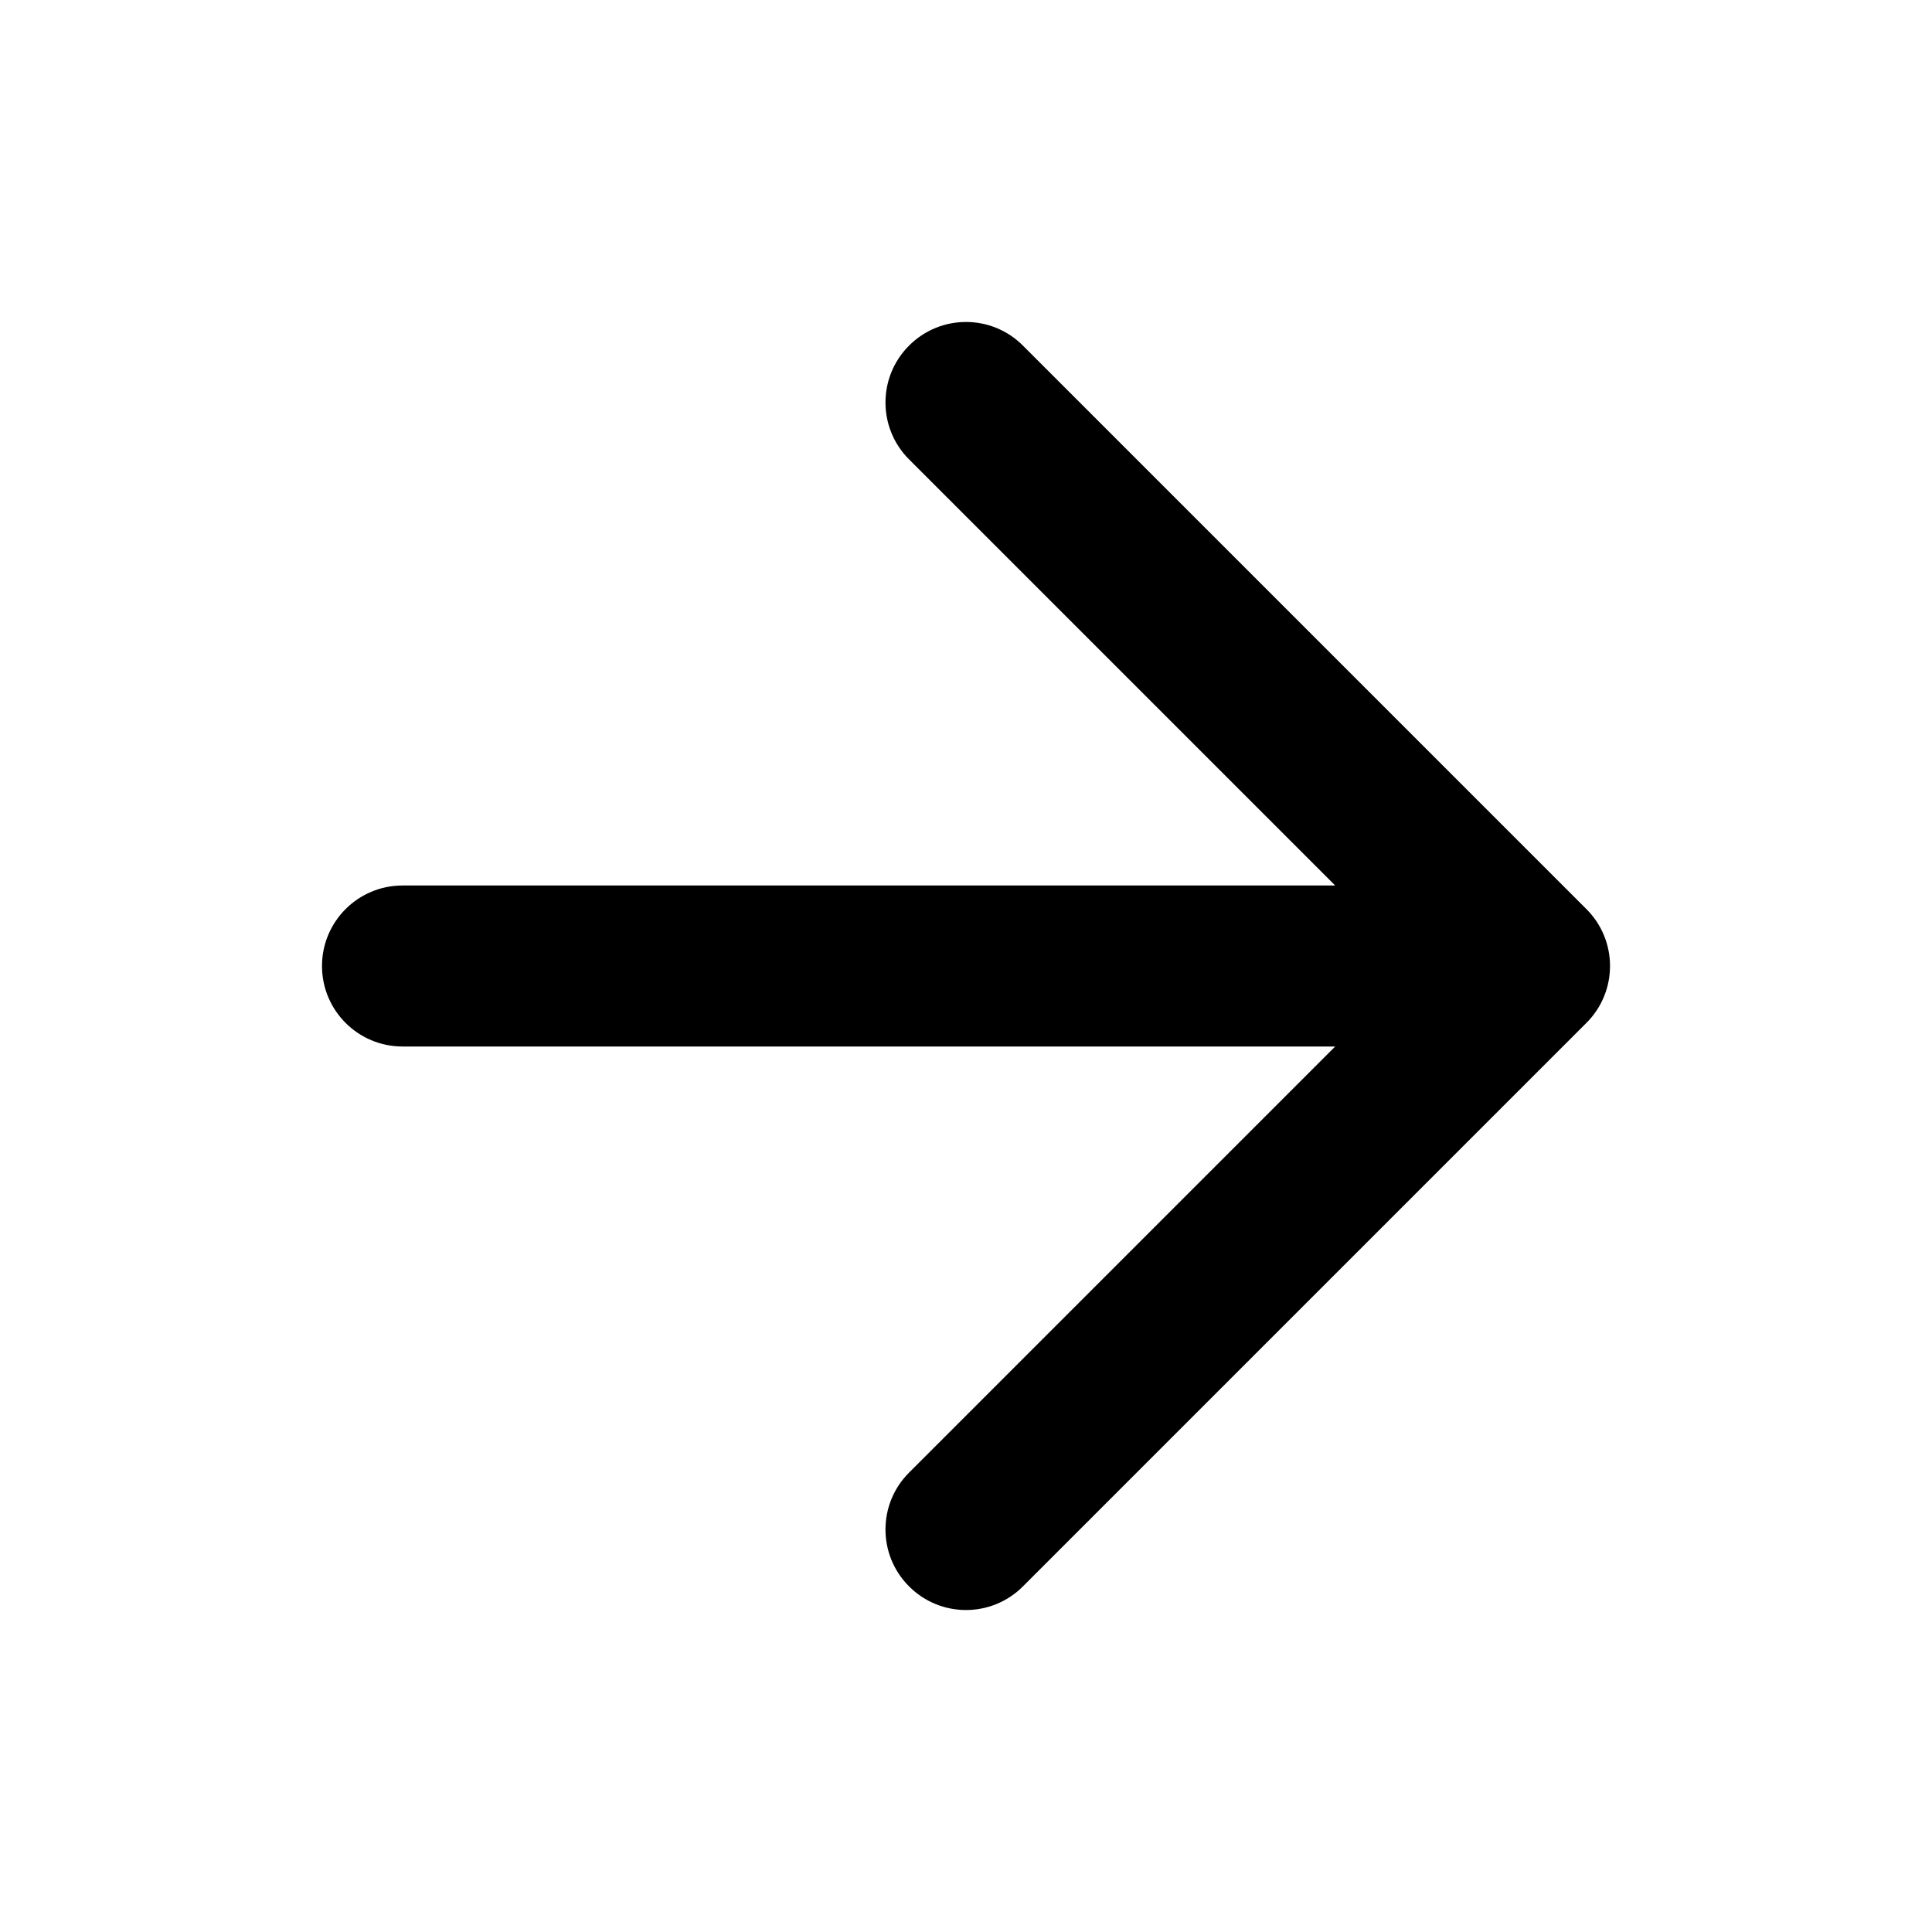
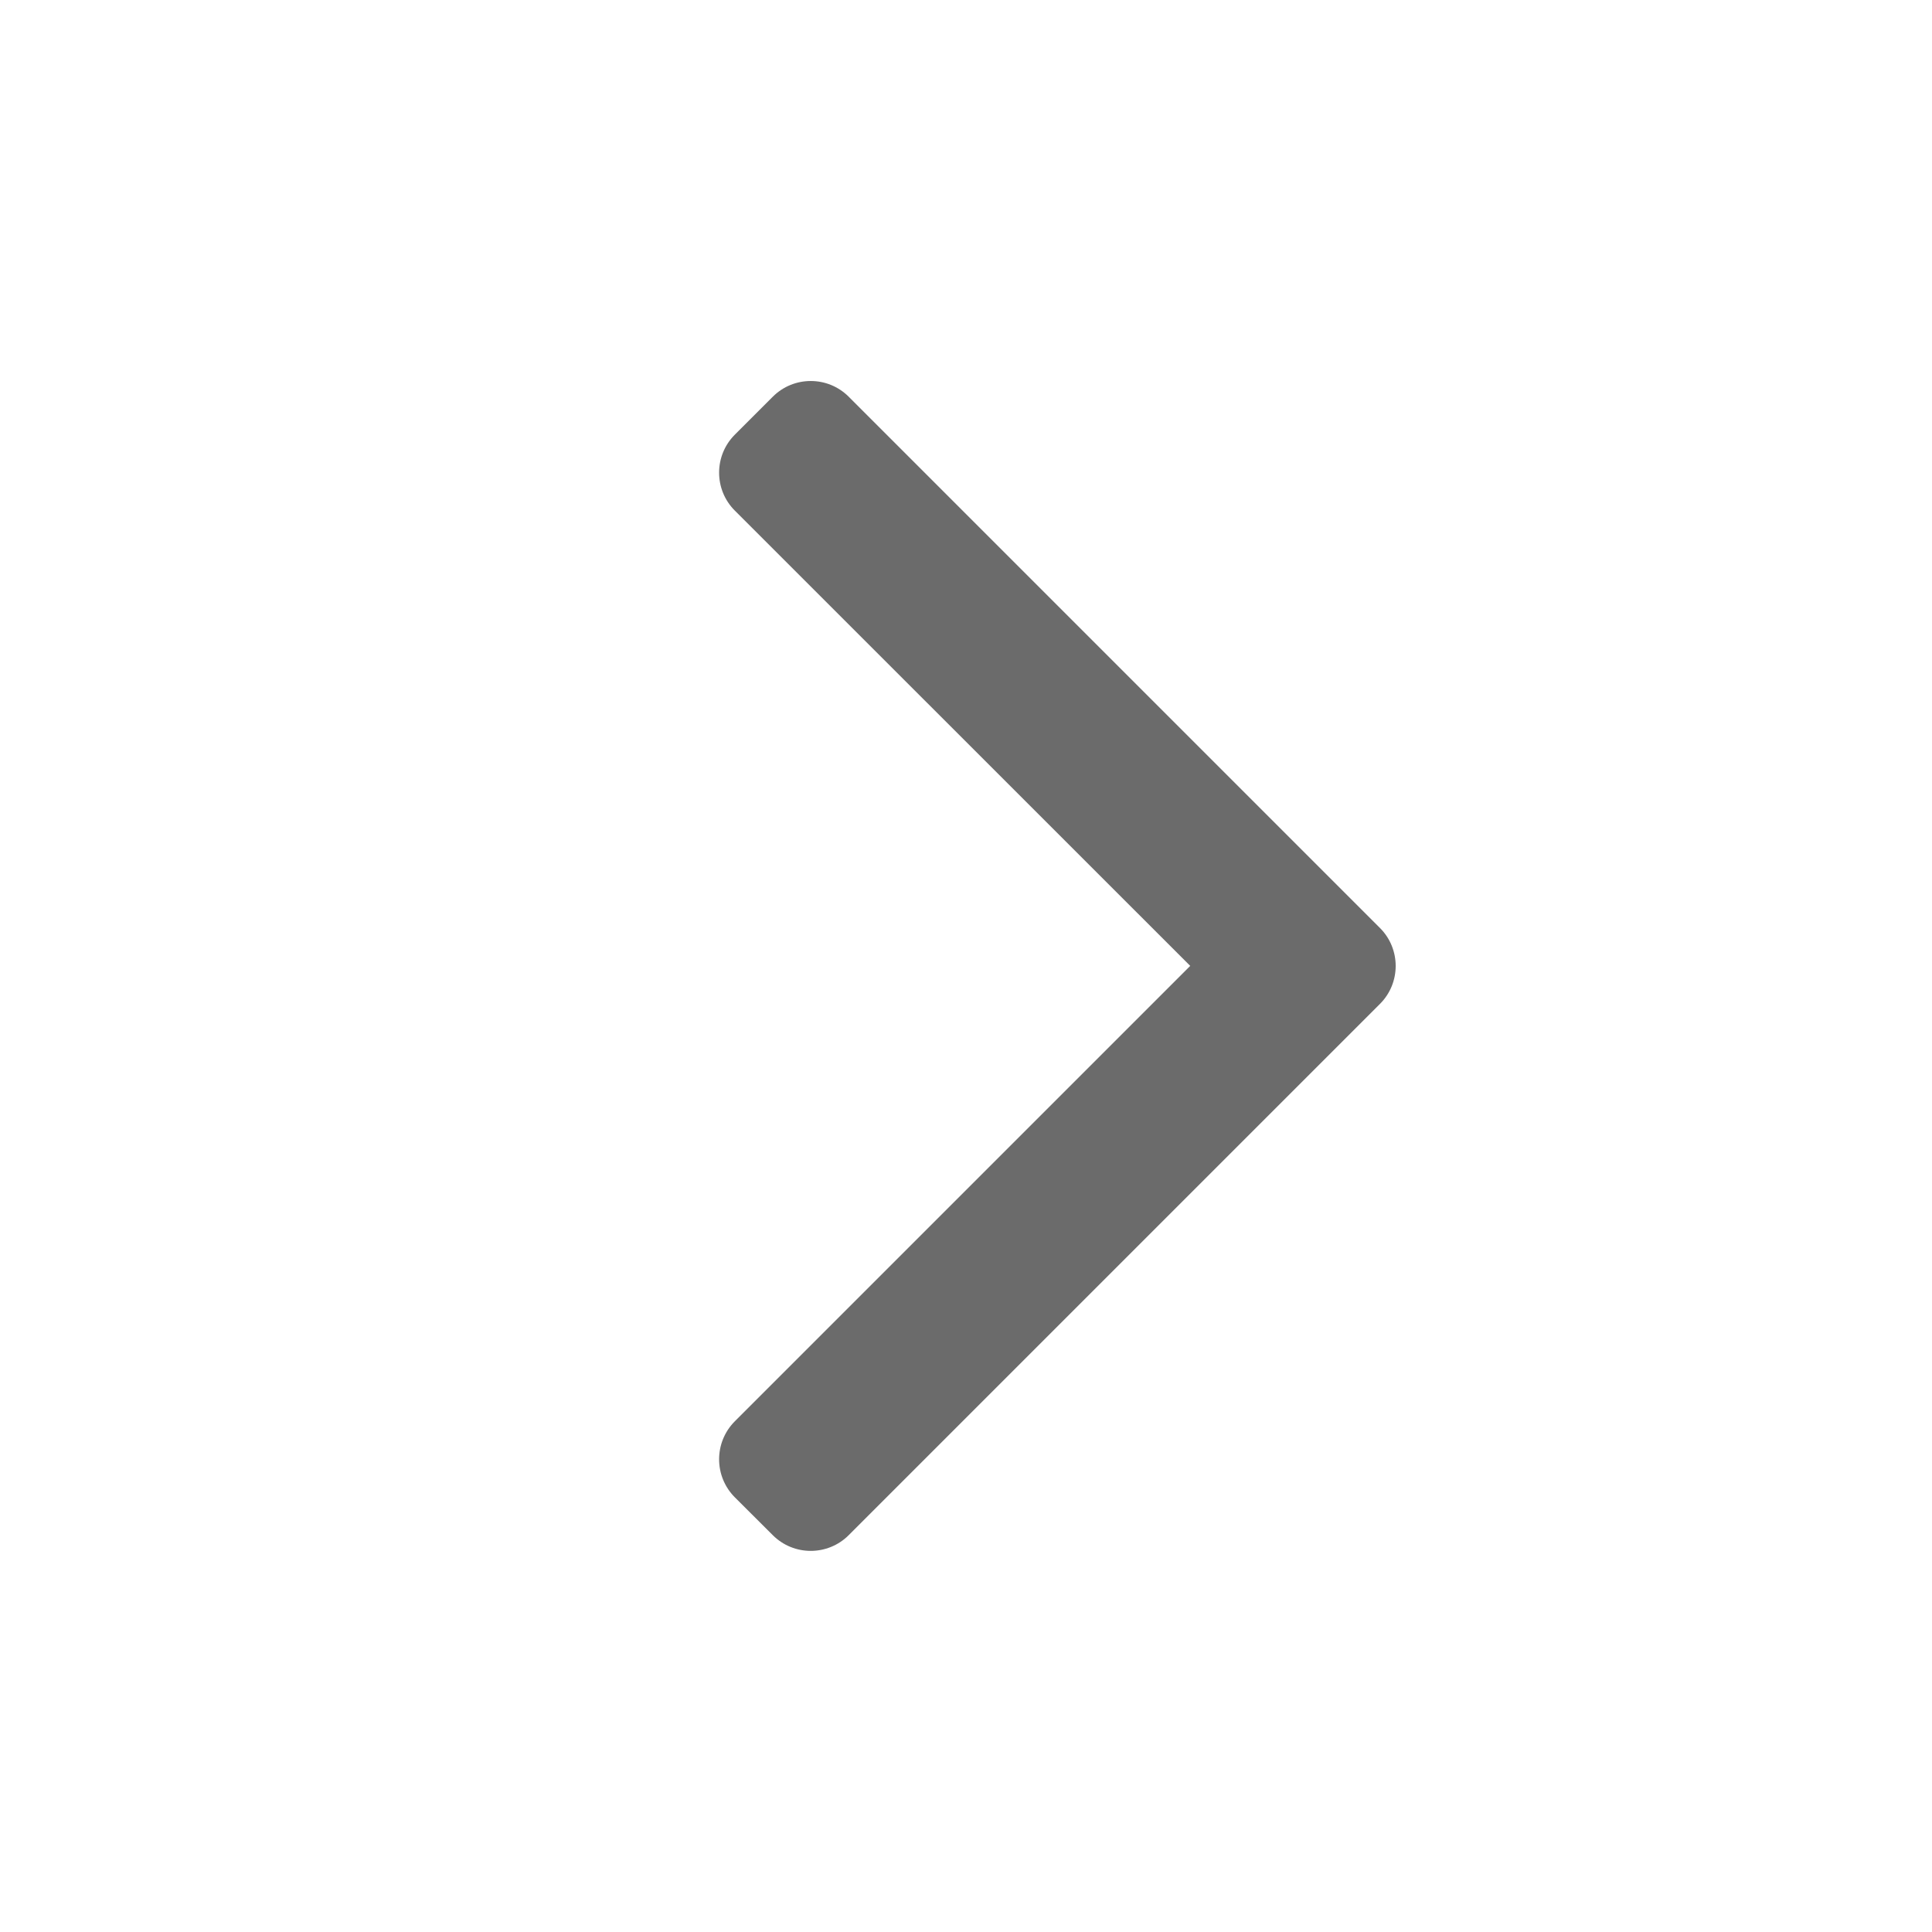
- <svg xmlns="http://www.w3.org/2000/svg" width="24" height="24" viewBox="0 0 24 24" fill="none">
-   <path fill-rule="evenodd" clip-rule="evenodd" d="M12.707 4.293C12.317 3.902 11.683 3.902 11.293 4.293C10.902 4.683 10.902 5.317 11.293 5.707L16.586 11H5C4.448 11 4 11.448 4 12C4 12.552 4.448 13 5 13H16.586L11.293 18.293C10.902 18.683 10.902 19.317 11.293 19.707C11.683 20.098 12.317 20.098 12.707 19.707L19.707 12.707C20.098 12.317 20.098 11.683 19.707 11.293L12.707 4.293Z" fill="black" />
+ <svg xmlns="http://www.w3.org/2000/svg" width="18" height="18" viewBox="0 0 18 18" fill="none">
+   <path fill-rule="evenodd" clip-rule="evenodd" d="M7.2 3.696L6.846 4.05C6.651 4.245 6.651 4.562 6.846 4.757L11.089 8.999L6.846 13.242C6.651 13.438 6.651 13.754 6.846 13.95L7.2 14.303C7.395 14.498 7.712 14.498 7.907 14.303L12.857 9.353C13.052 9.158 13.052 8.841 12.857 8.646L7.907 3.696C7.712 3.501 7.395 3.501 7.2 3.696Z" fill="black" fill-opacity="0.58" />
</svg>
